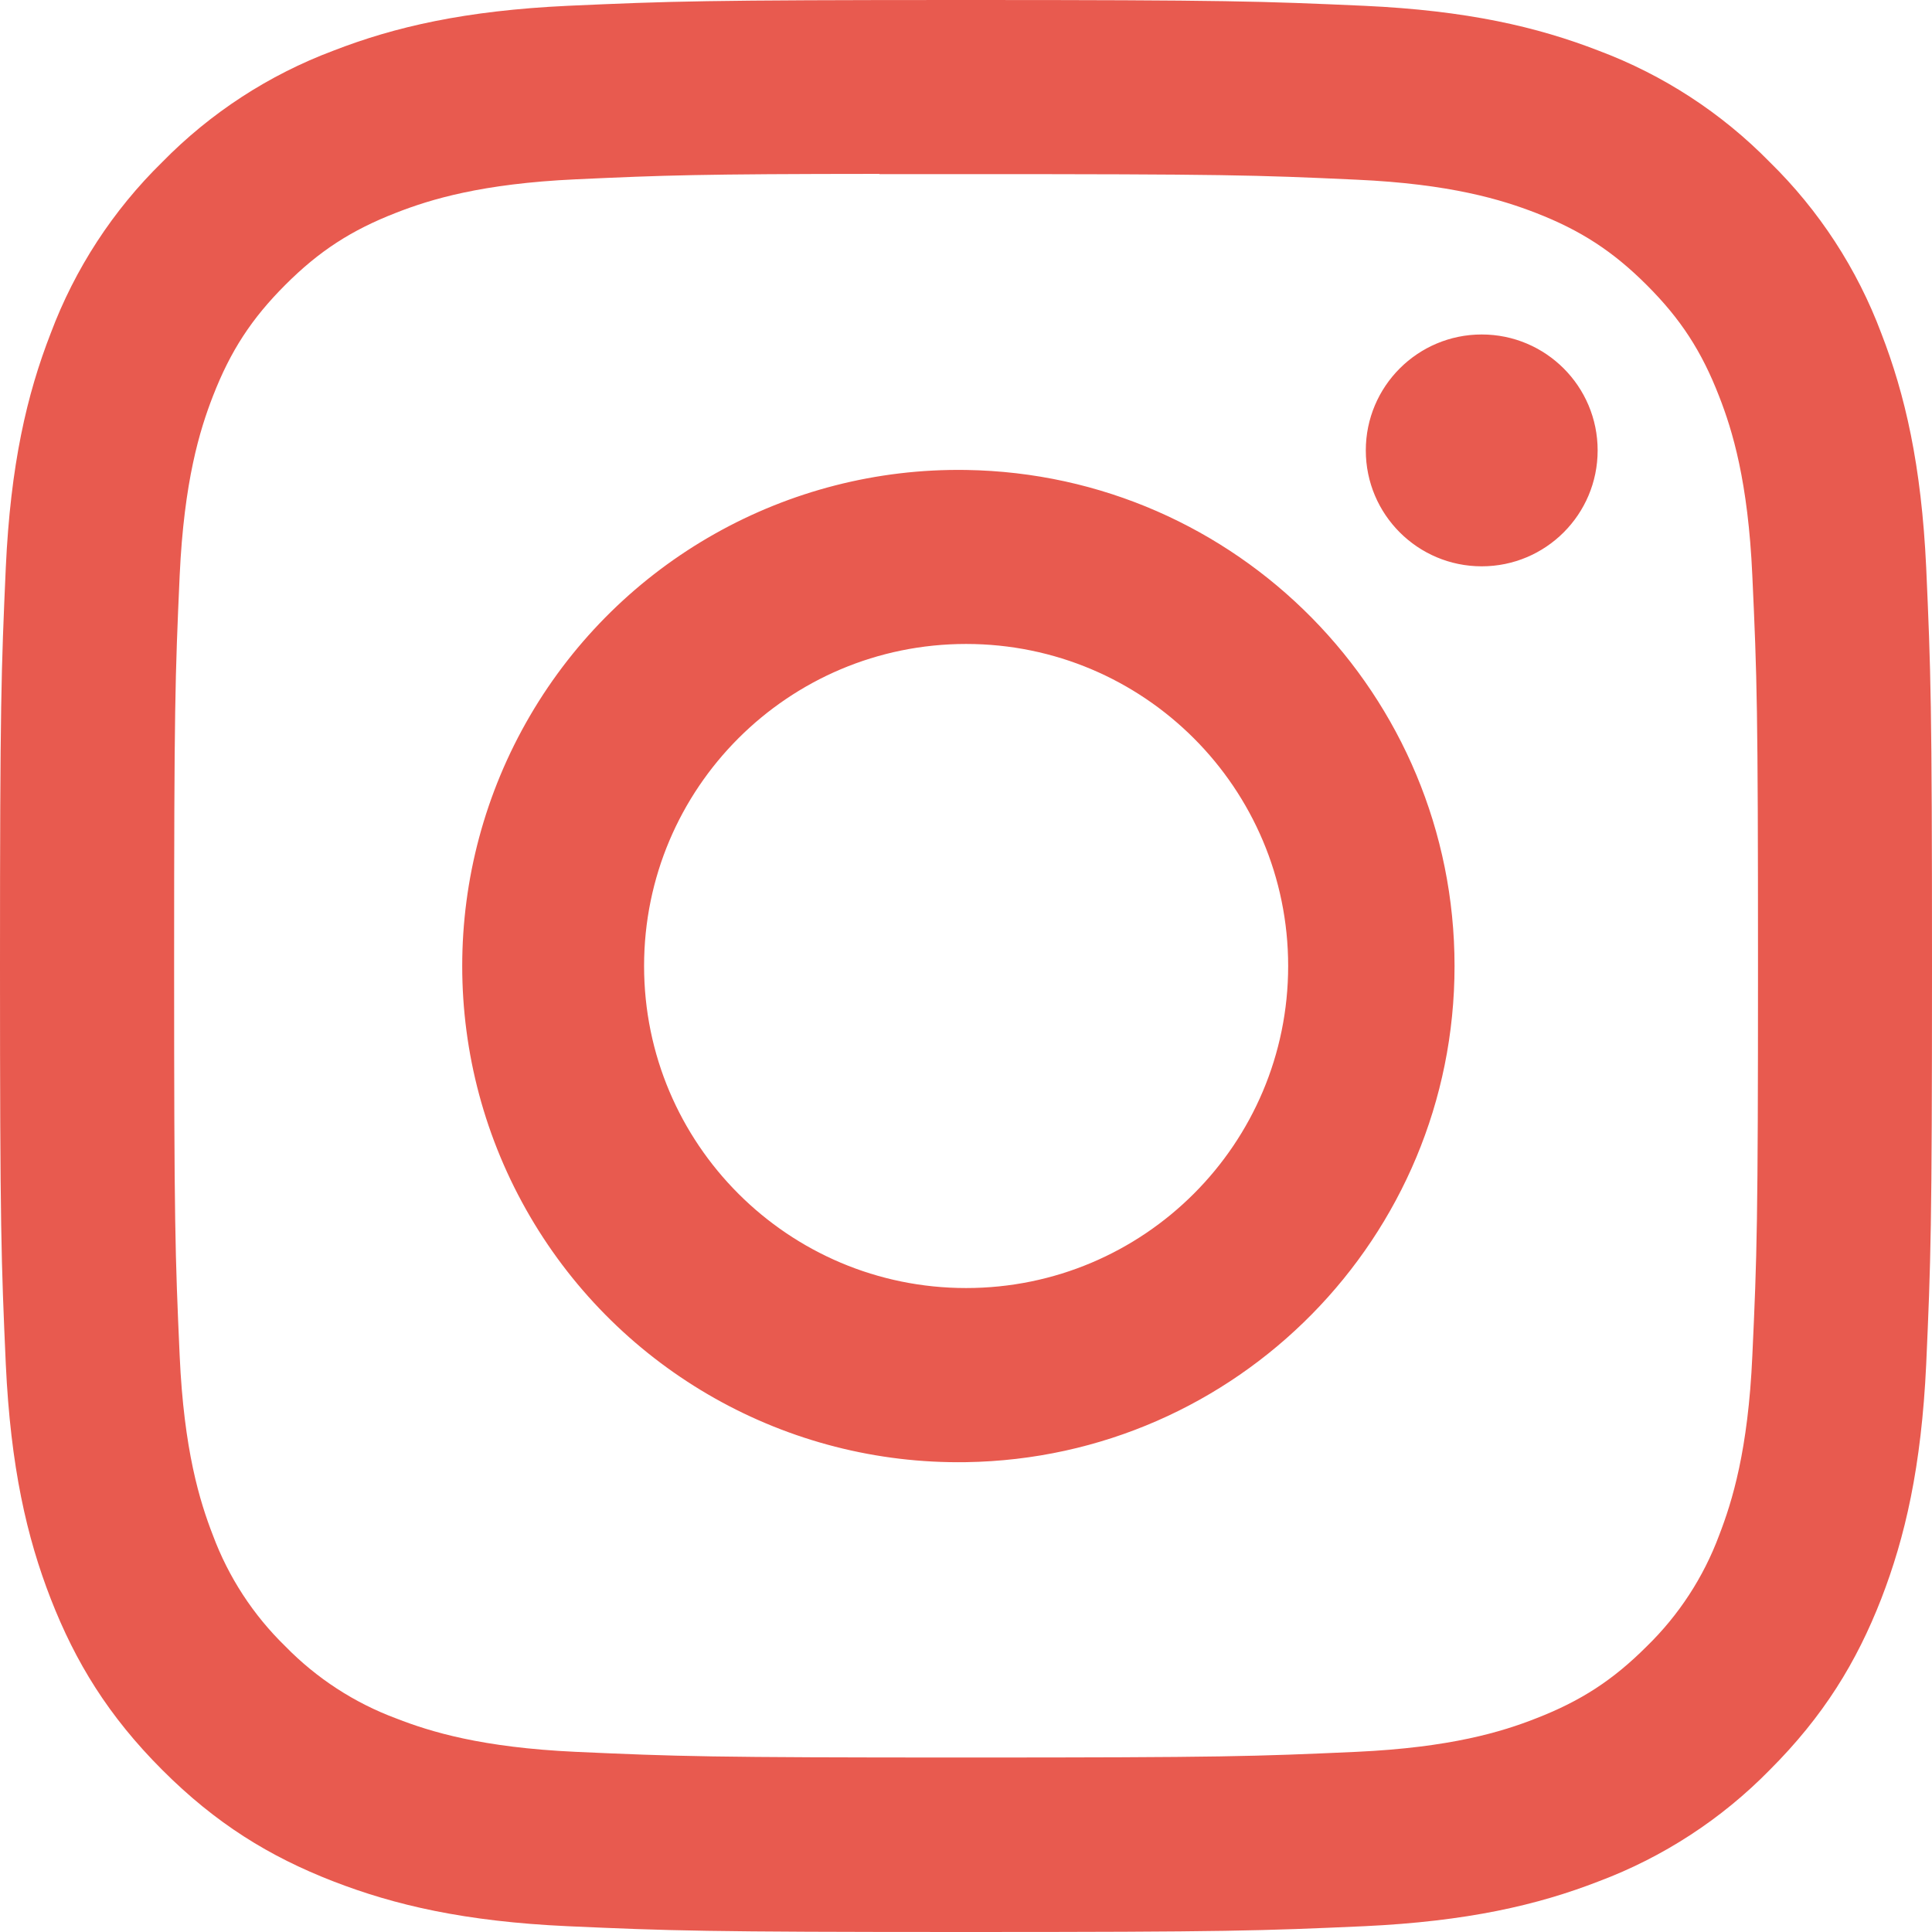
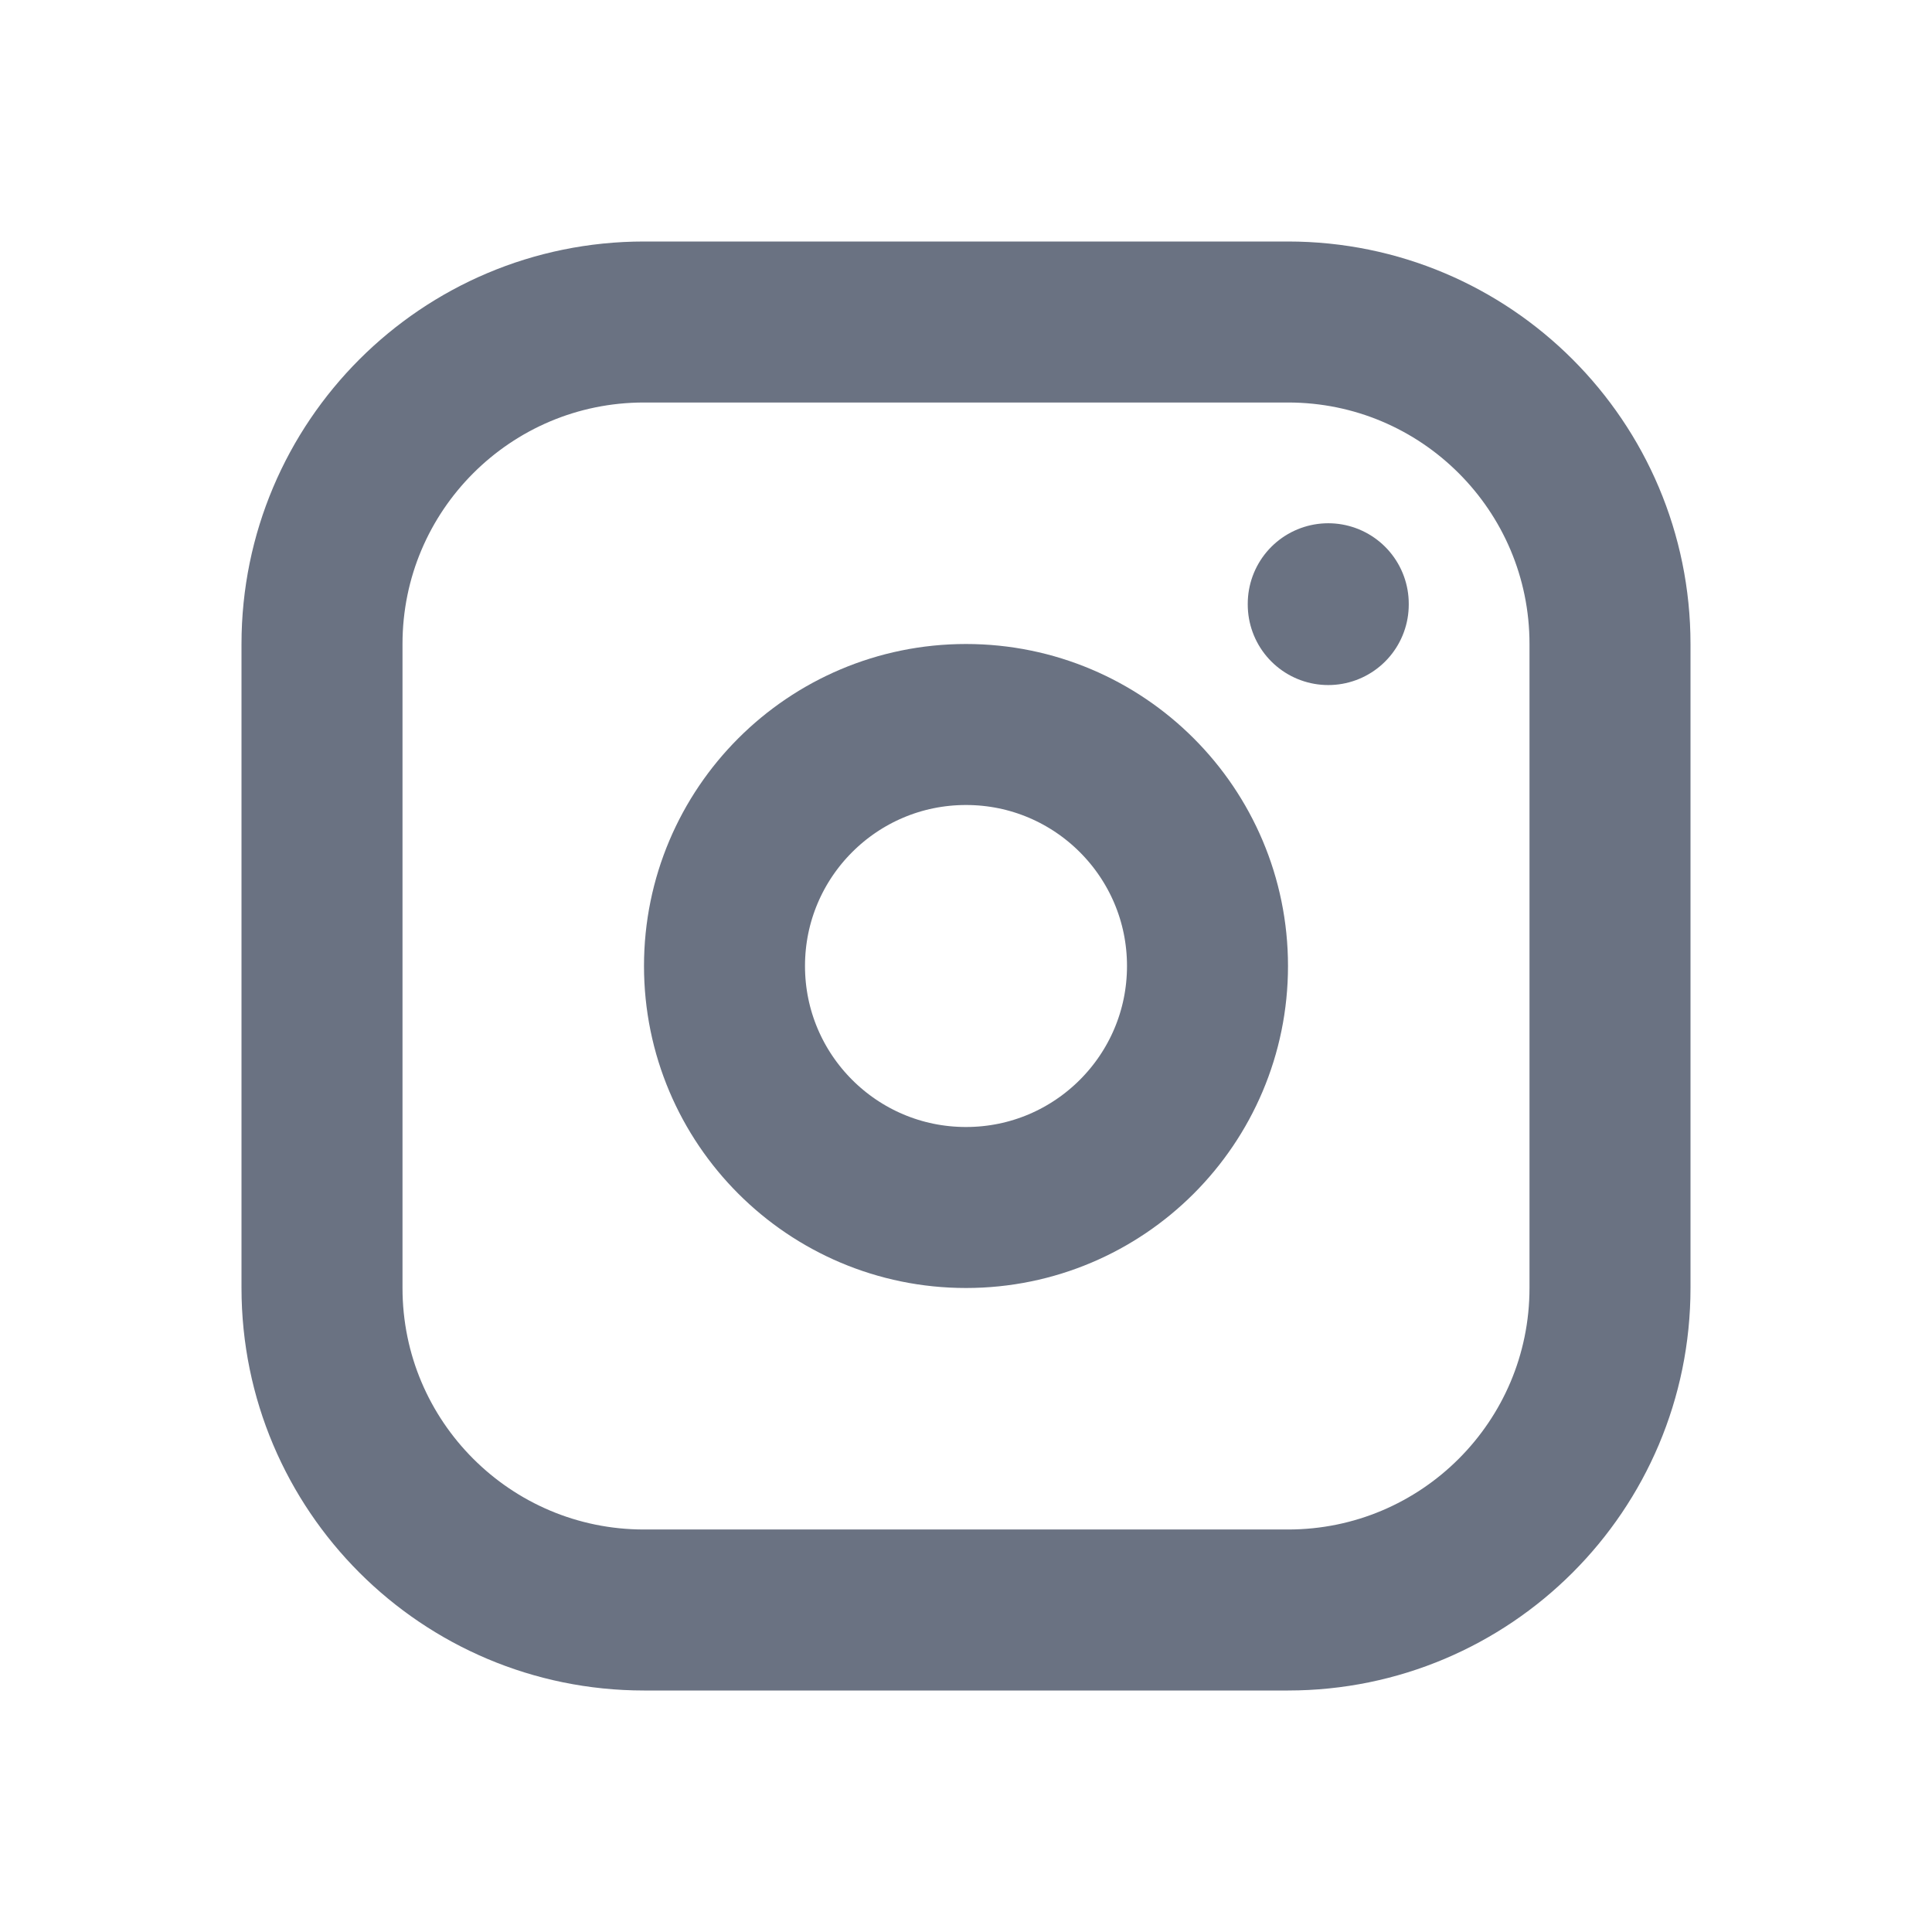
- <svg xmlns="http://www.w3.org/2000/svg" width="24" height="24" fill="#E85A4F" viewBox="0 0 16 16">
-   <path d="M8 0C5.829 0 5.556.01 4.703.048 3.85.088 3.269.222 2.76.42a3.9 3.9 0 0 0-1.417.923A3.9 3.9 0 0 0 .42 2.76C.222 3.268.087 3.85.048 4.7.01 5.555 0 5.827 0 8.001c0 2.172.01 2.444.048 3.297.04.852.174 1.433.372 1.942.205.526.478.972.923 1.417.444.445.89.719 1.416.923.51.198 1.09.333 1.942.372C5.555 15.99 5.827 16 8 16s2.444-.01 3.298-.048c.851-.04 1.434-.174 1.943-.372a3.9 3.9 0 0 0 1.416-.923c.445-.445.718-.891.923-1.417.197-.509.332-1.09.372-1.942C15.99 10.445 16 10.173 16 8s-.01-2.445-.048-3.299c-.04-.851-.175-1.433-.372-1.941a3.9 3.9 0 0 0-.923-1.417A3.9 3.9 0 0 0 13.24.42c-.51-.198-1.092-.333-1.943-.372C10.443.01 10.172 0 7.998 0zm-.717 1.442h.718c2.136 0 2.389.007 3.232.046.78.035 1.204.166 1.486.275.373.145.64.319.92.599s.453.546.598.92c.11.281.24.705.275 1.485.039.843.047 1.096.047 3.231s-.008 2.389-.047 3.232c-.035.78-.166 1.203-.275 1.485a2.5 2.5 0 0 1-.599.919c-.28.28-.546.453-.92.598-.28.11-.704.24-1.485.276-.843.038-1.096.047-3.232.047s-2.39-.009-3.233-.047c-.78-.036-1.203-.166-1.485-.276a2.5 2.5 0 0 1-.92-.598 2.5 2.5 0 0 1-.6-.92c-.109-.281-.24-.705-.275-1.485-.038-.843-.046-1.096-.046-3.233s.008-2.388.046-3.231c.036-.78.166-1.204.276-1.486.145-.373.319-.64.599-.92s.546-.453.92-.598c.282-.11.705-.24 1.485-.276.738-.034 1.024-.044 2.515-.045zm4.988 1.328a.96.96 0 1 0 0 1.92.96.96 0 0 0 0-1.92m-4.27 1.122a4.109 4.109 0 1 0 0 8.217 4.109 4.109 0 0 0 0-8.217m0 1.441a2.667 2.667 0 1 1 0 5.334 2.667 2.667 0 0 1 0-5.334" />
+ <svg xmlns="http://www.w3.org/2000/svg" width="18" height="18" viewBox="0 0 24 24" fill="none" stroke="#6a7282" stroke-width="2" stroke-linecap="round" stroke-linejoin="round">
+   <path d="M4 4m0 4a4 4 0 0 1 4 -4h8a4 4 0 0 1 4 4v8a4 4 0 0 1 -4 4h-8a4 4 0 0 1 -4 -4z" />
+   <path d="M12 12m-3 0a3 3 0 1 0 6 0a3 3 0 1 0 -6 0" />
+   <path d="M16.5 7.5l0 .01" />
</svg>
